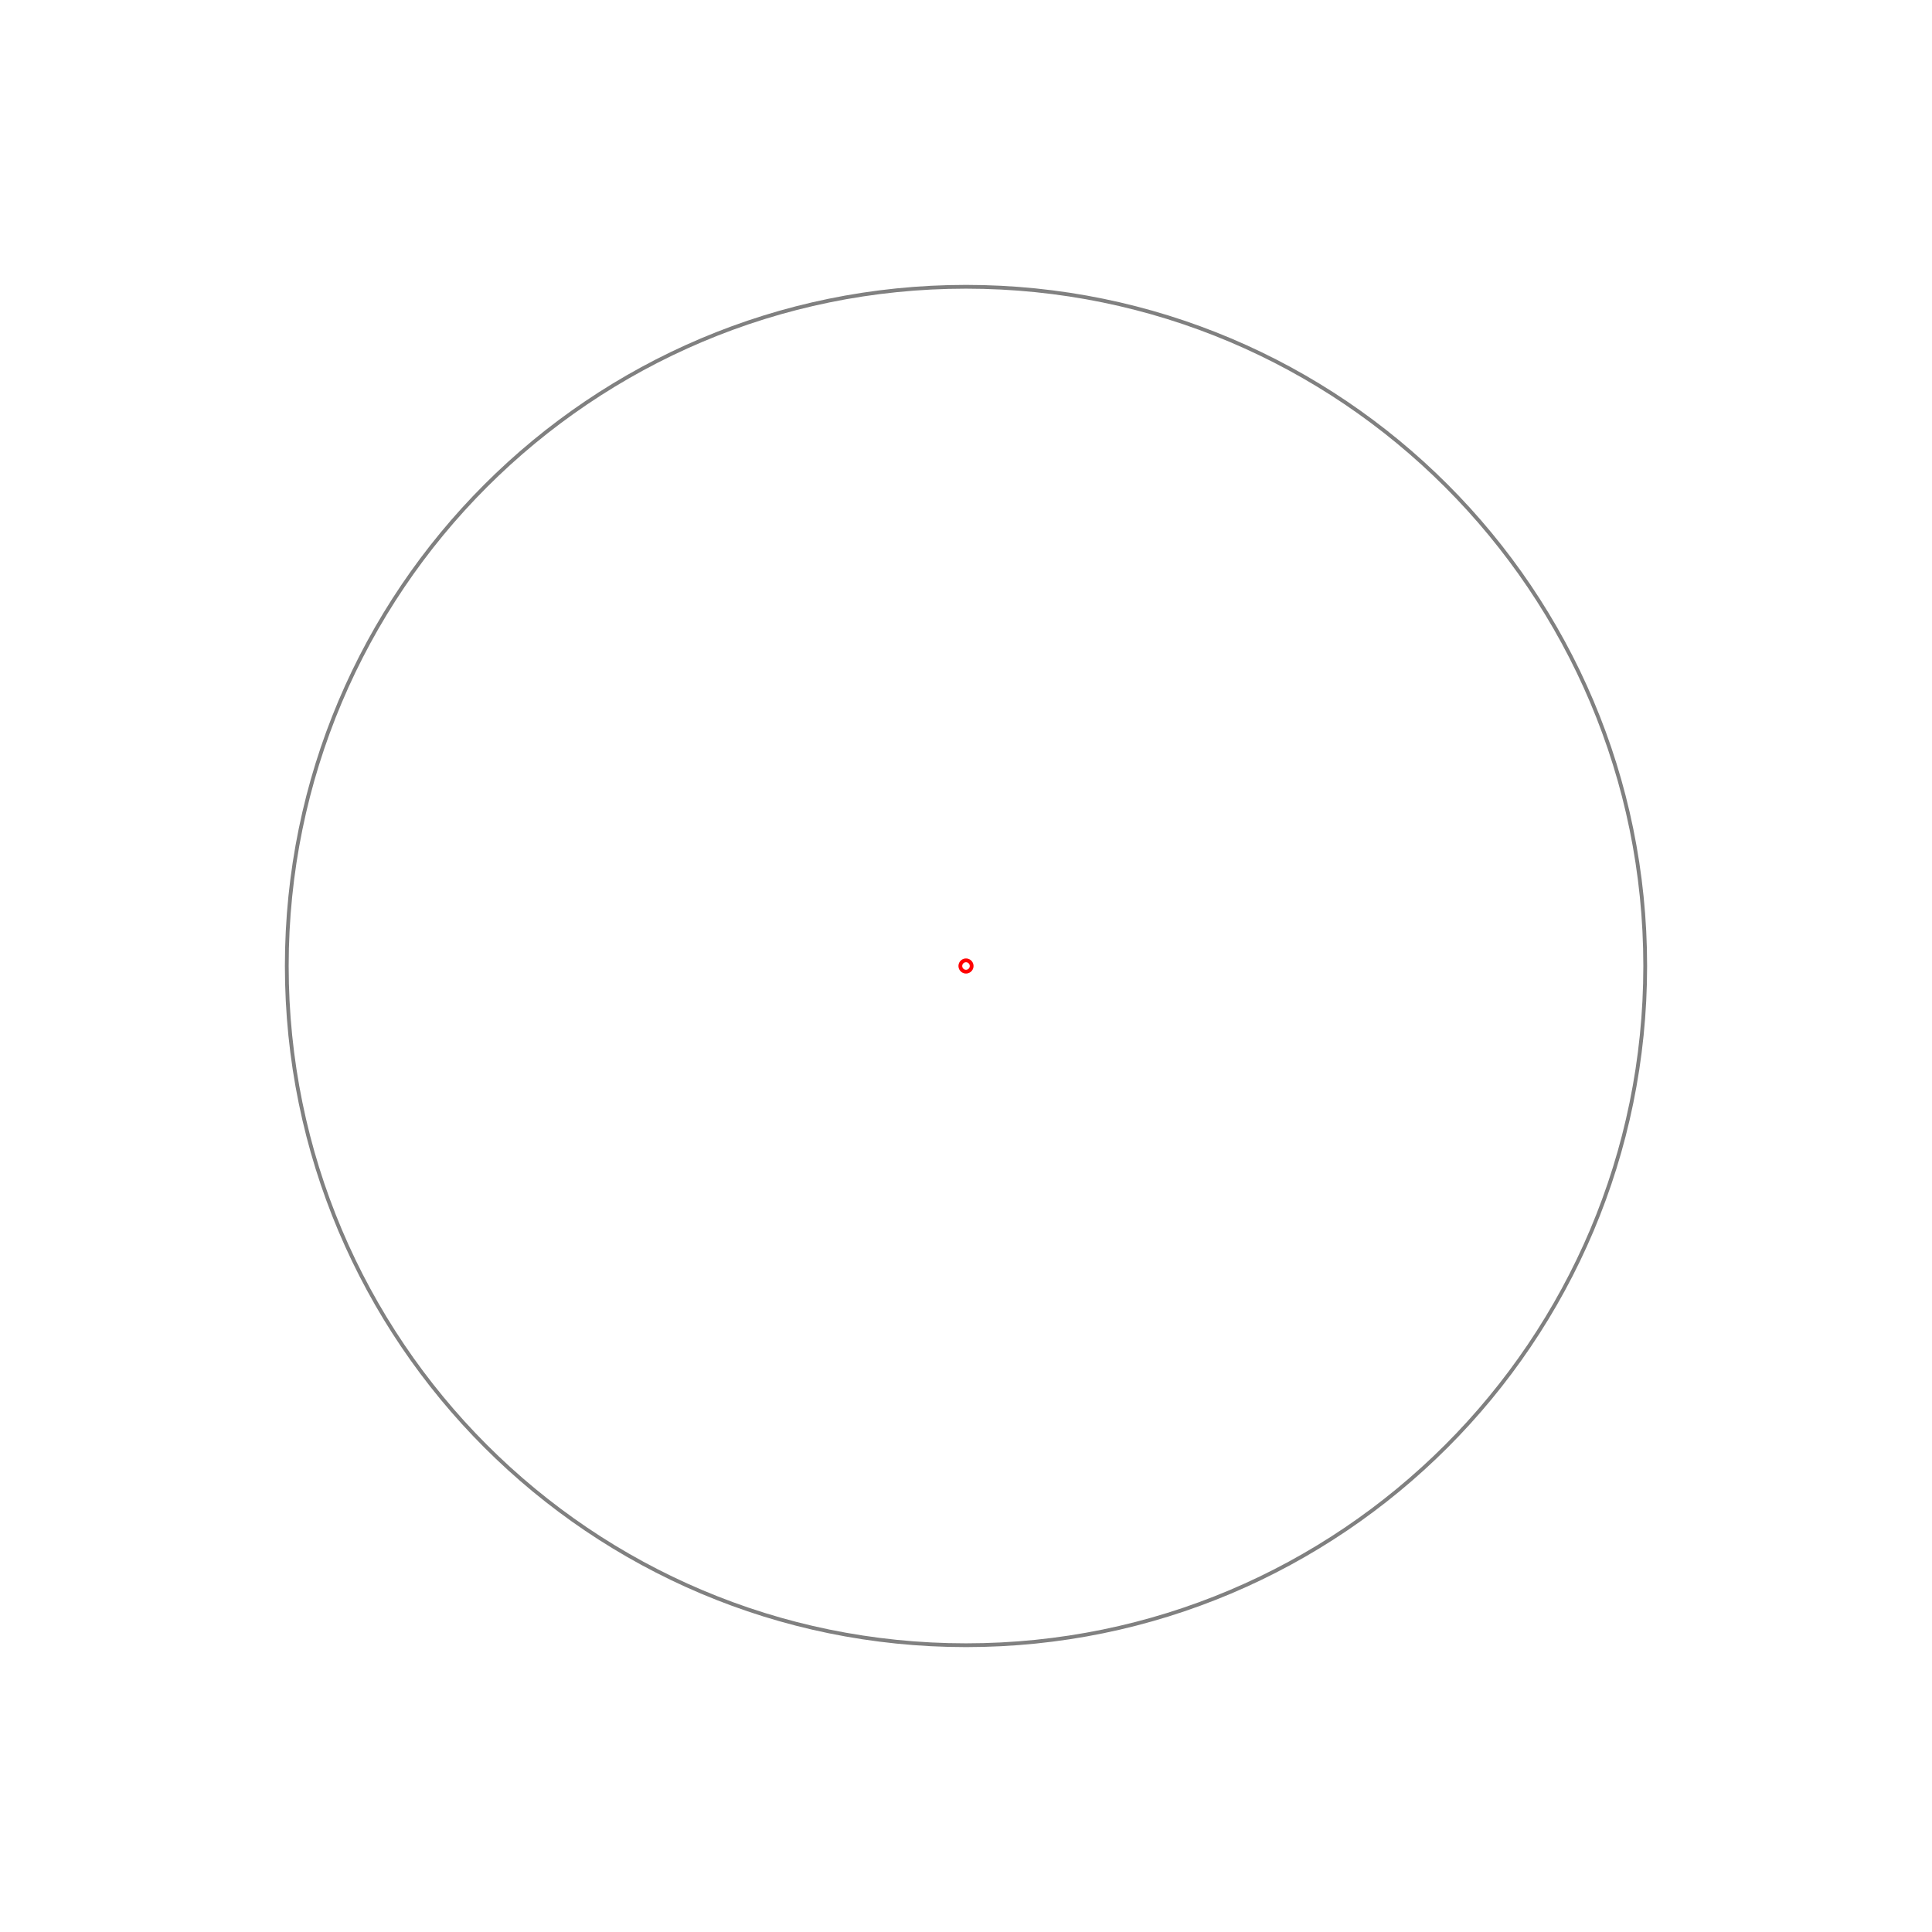
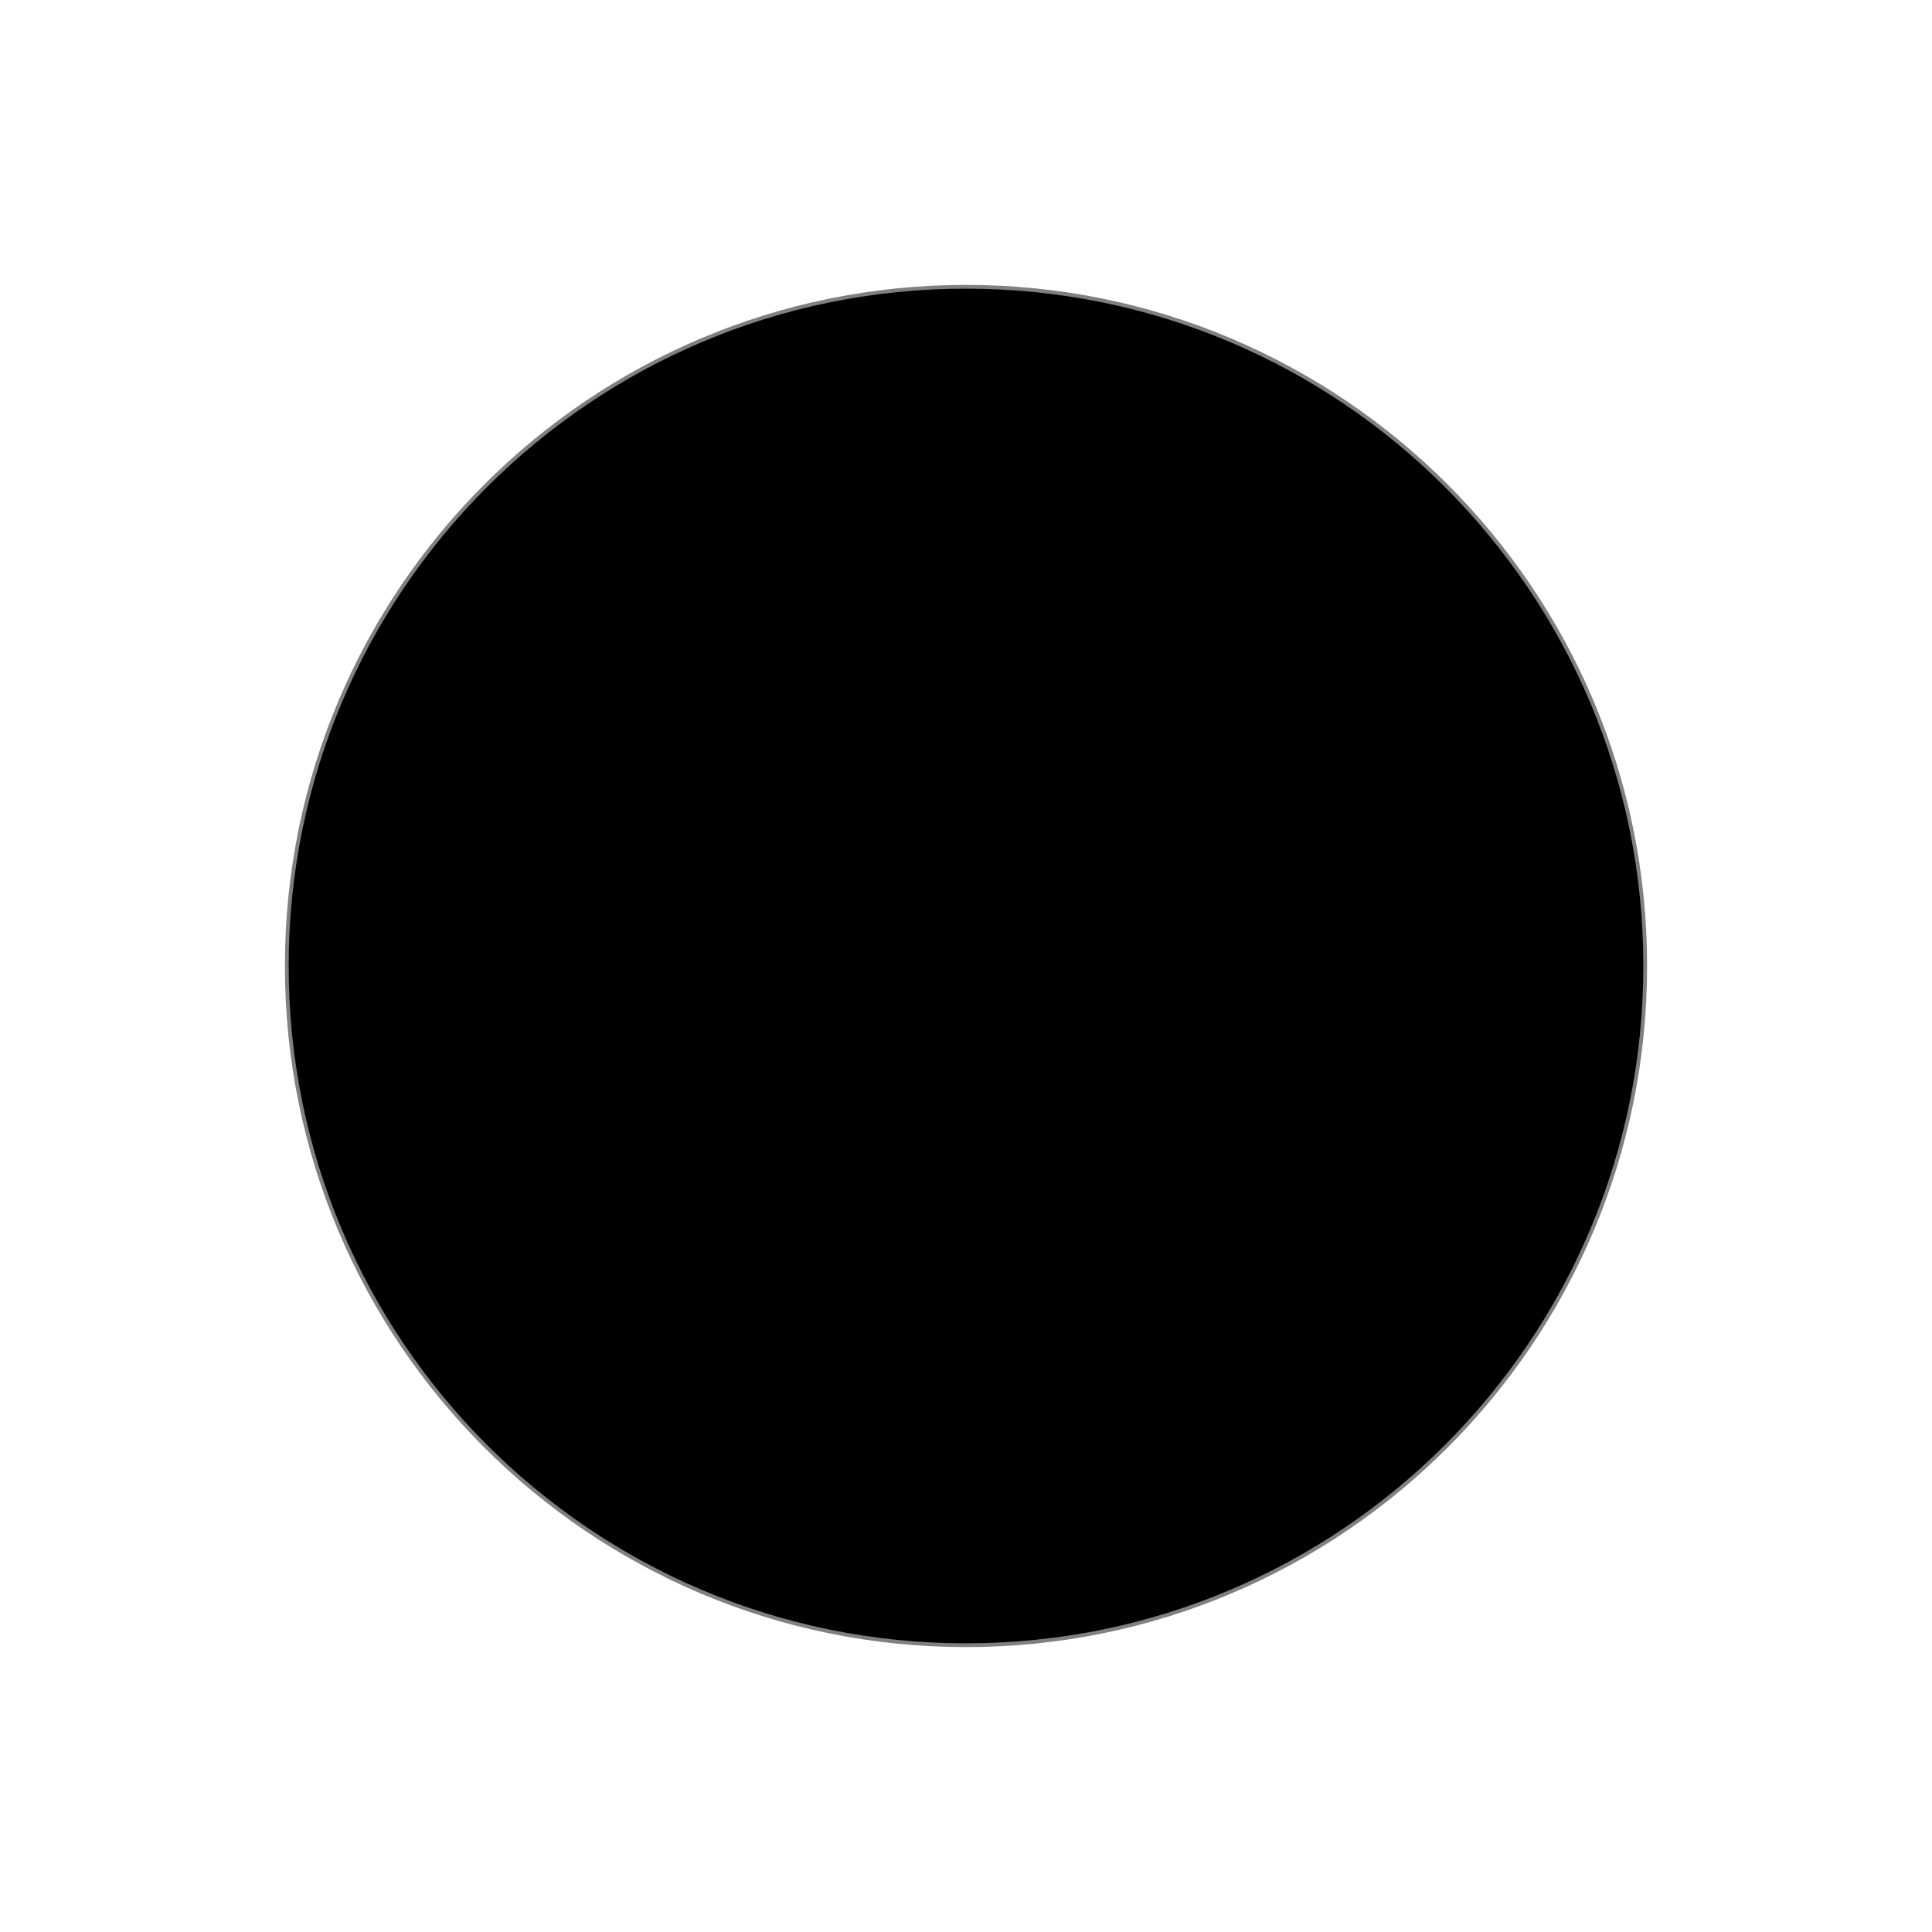
<svg xmlns="http://www.w3.org/2000/svg" width="1024" height="1024" desc="Created by KTab" version="1.2">
-   <circle cx="512.0" cy="512.0" r="3" fill="transparent" stroke="red" stroke-width="2" />
-   <circle cx="512.0" cy="512.0" r="360" fill="transparent" stroke="gray" stroke-width="2" stroke-dashoffset="0.0" stroke-dasharray="2261.947,0.0" />
+   <circle cx="512.0" cy="512.0" r="3" stroke="red" stroke-width="2" />
+   <circle cx="512.0" cy="512.0" r="360" stroke="gray" stroke-width="2" stroke-dashoffset="0.0" stroke-dasharray="2261.947,0.0" />
</svg>
